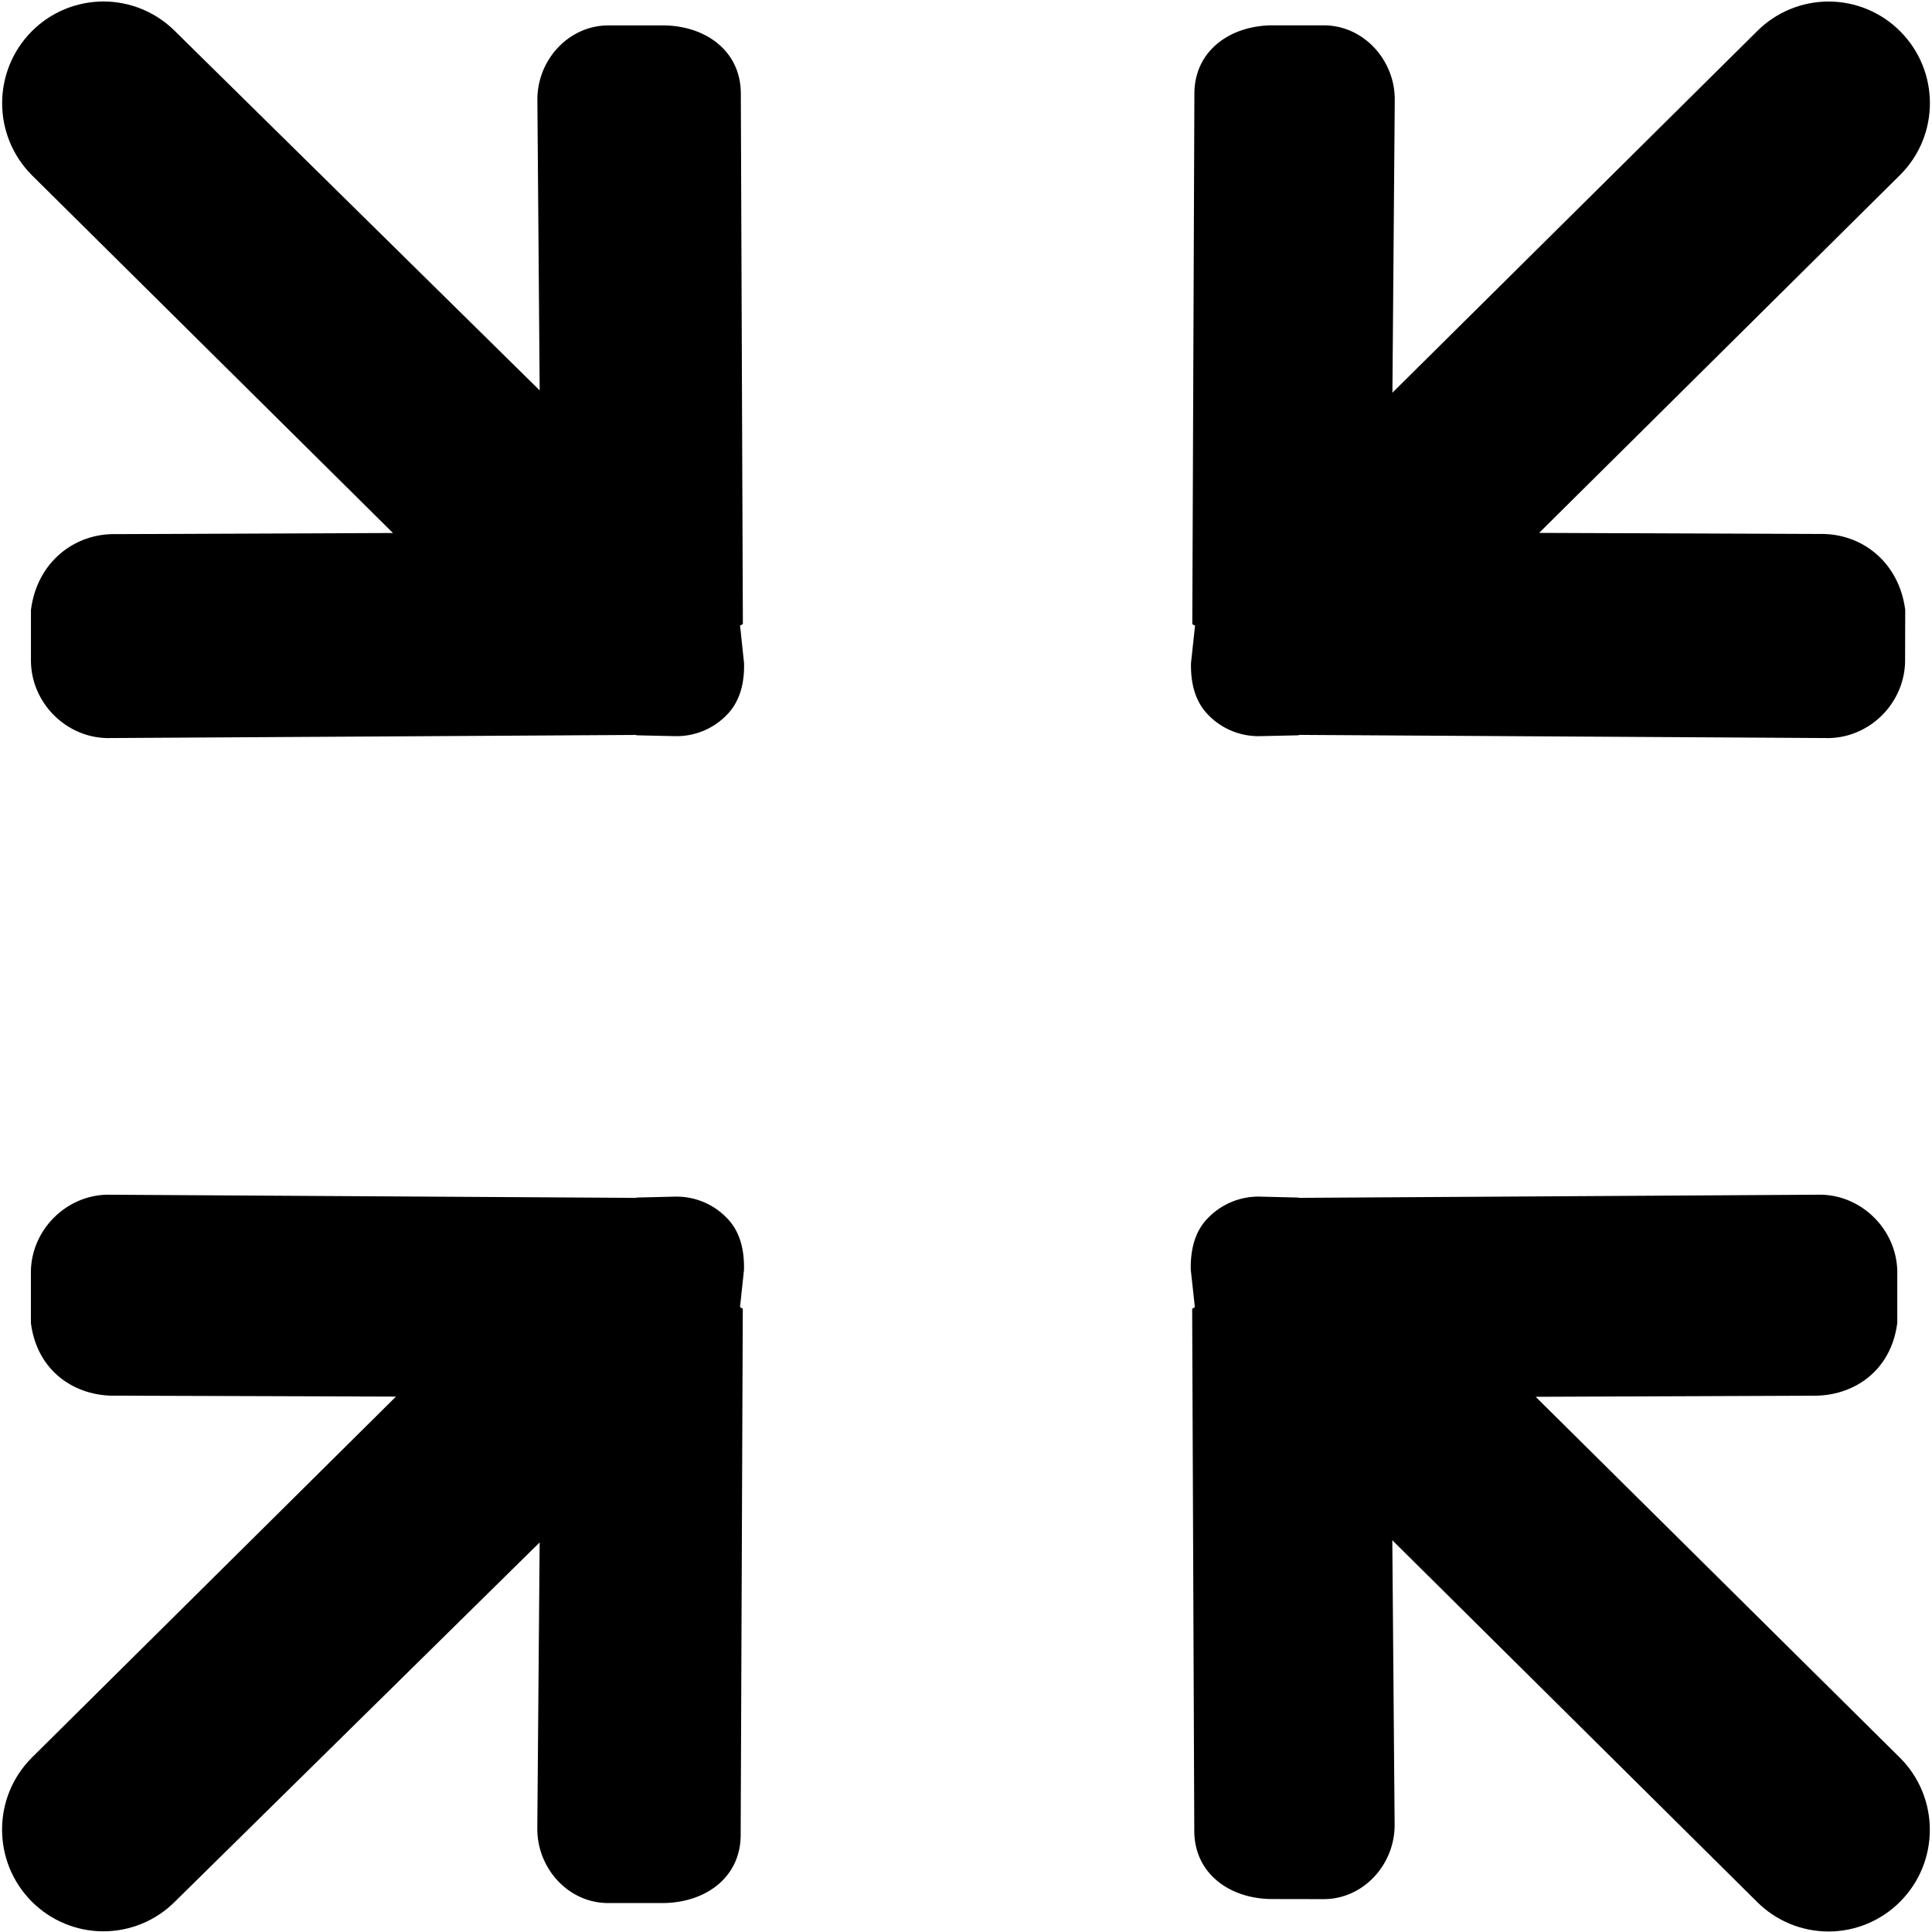
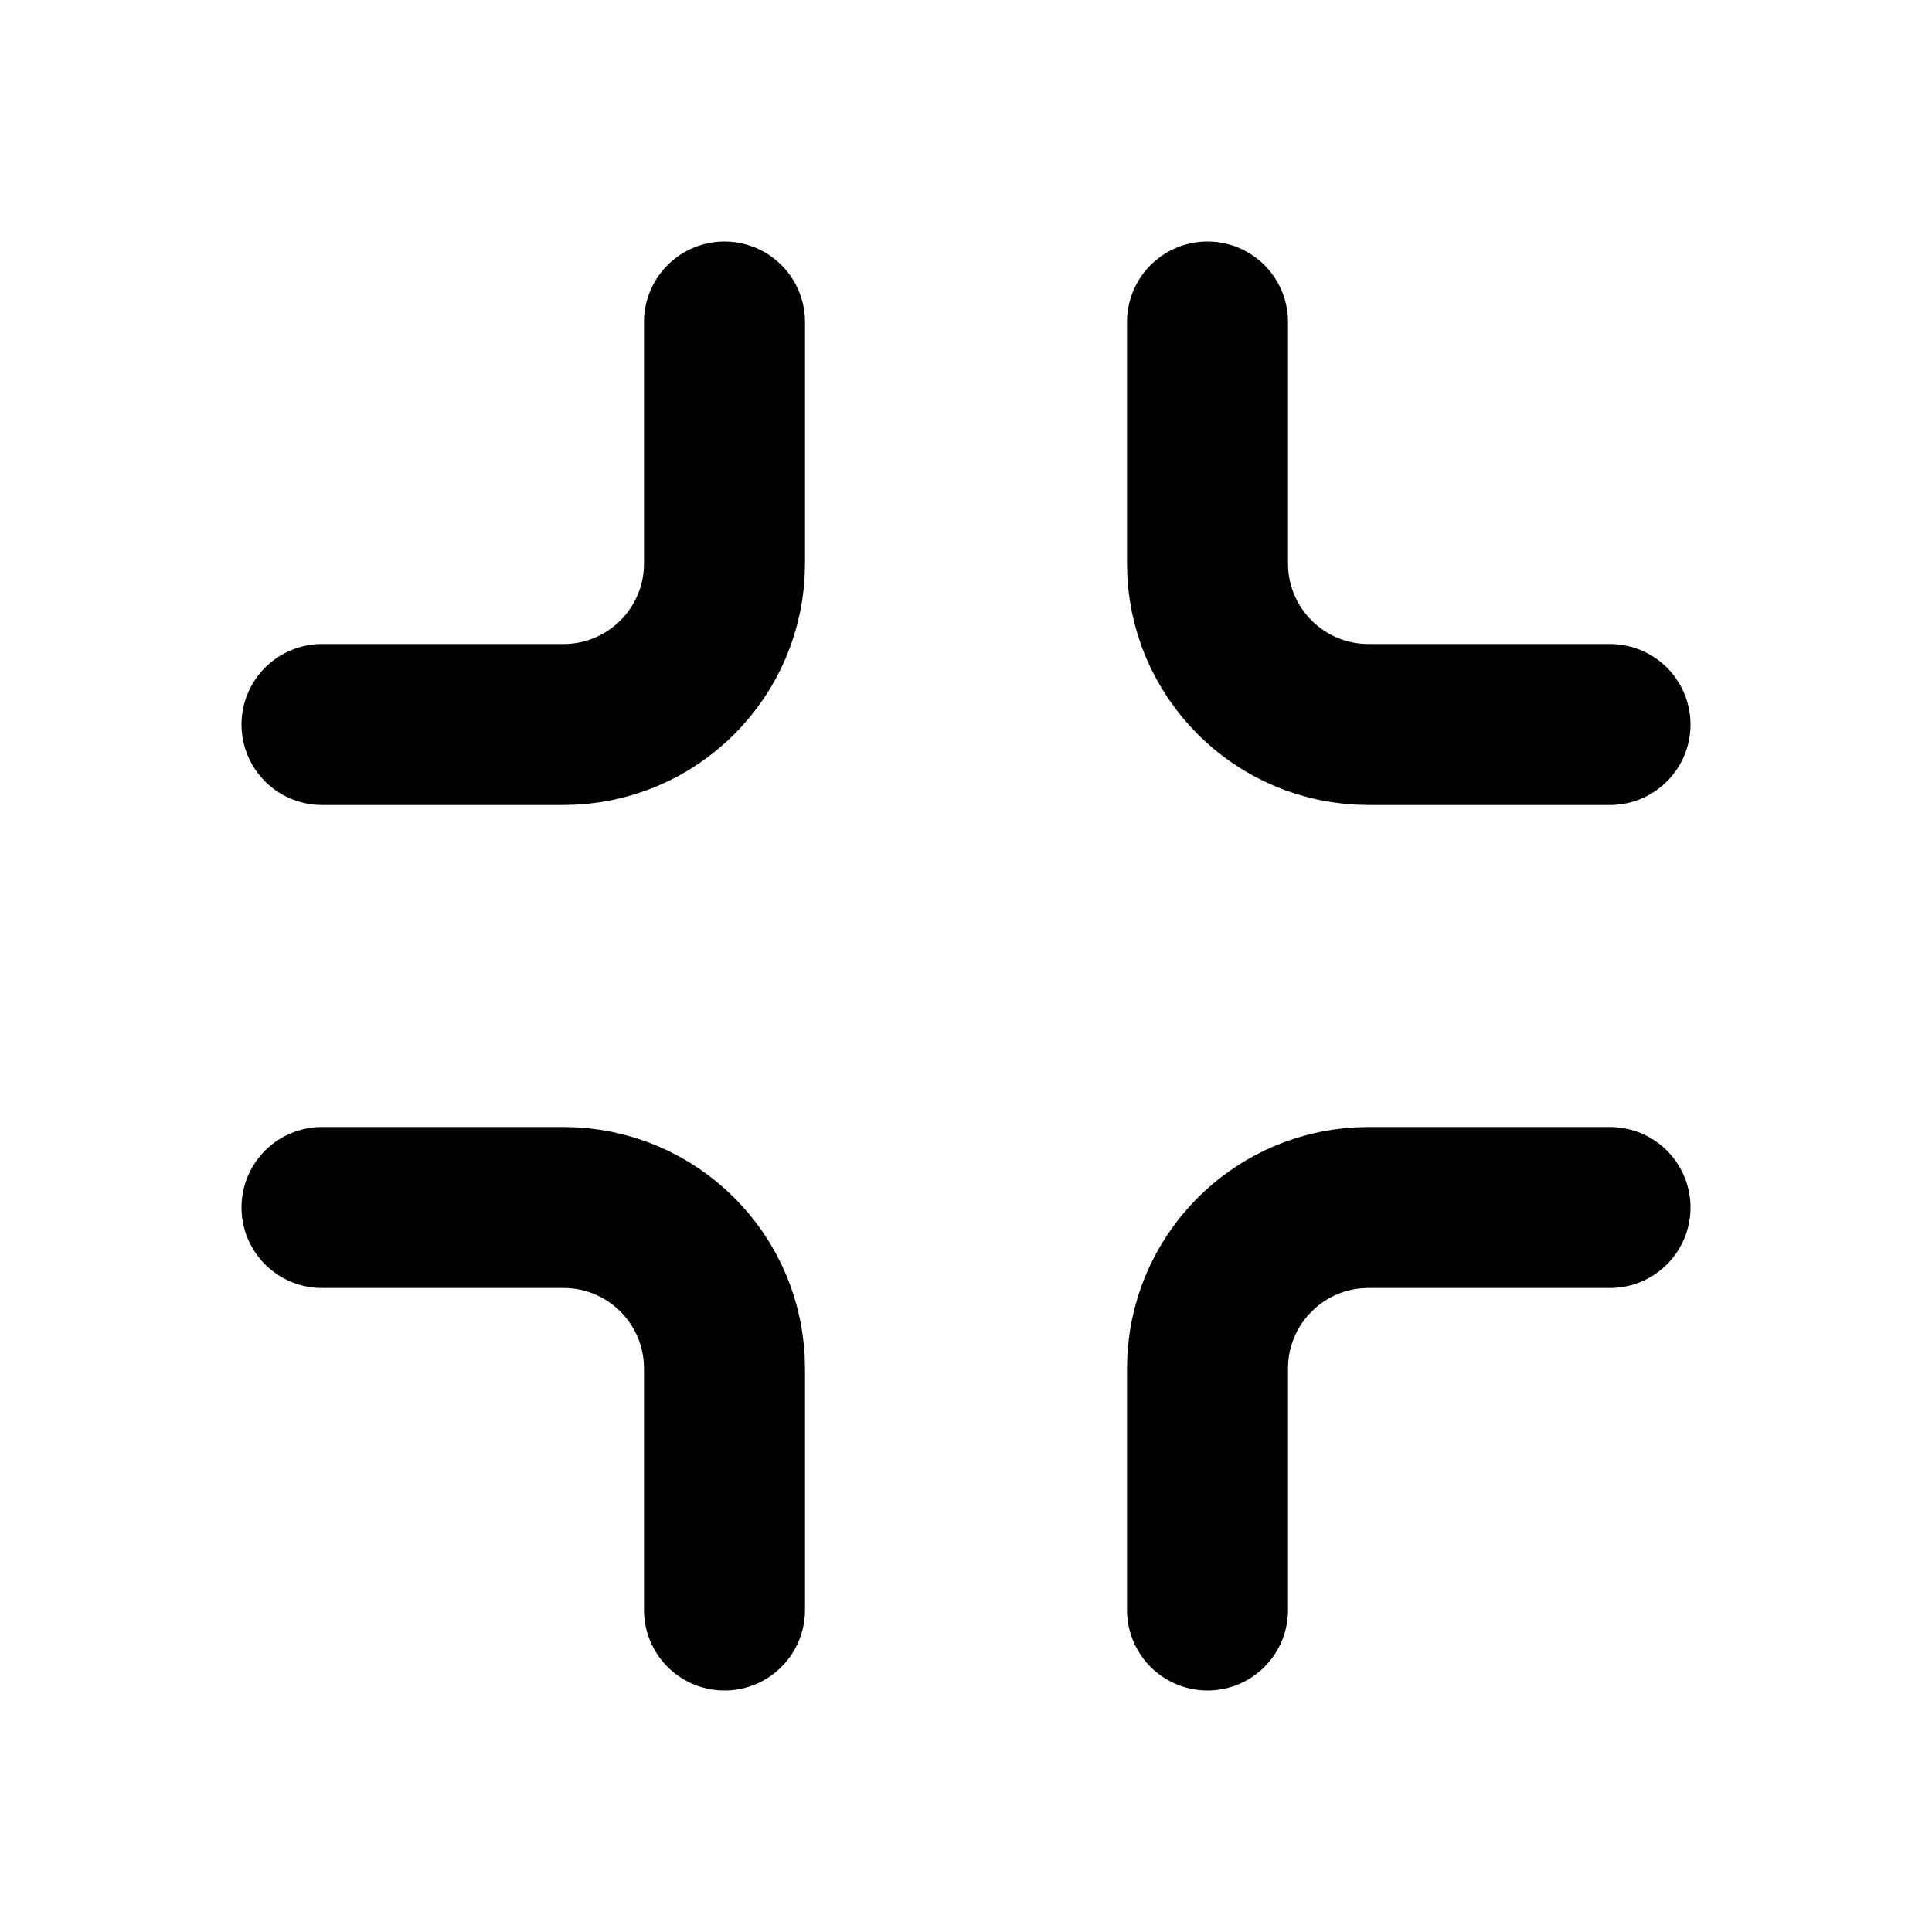
- <svg xmlns="http://www.w3.org/2000/svg" width="128" height="128">
-   <path d="M49.217 41.329l-.136-35.24c-.06-2.715-2.302-4.345-5.022-4.405h-3.65c-2.712-.06-4.866 2.303-4.806 5.016l.152 19.164-24.151-23.79a6.698 6.698 0 0 0-9.499 0 6.76 6.76 0 0 0 0 9.526l23.93 23.713-18.345.074c-2.712-.069-5.228 1.813-5.64 5.02v3.462c.069 2.721 2.31 4.97 5.022 5.03l35.028-.207c.052.005.087.025.133.025l2.457.054a4.626 4.626 0 0 0 3.436-1.38c.88-.874 1.205-2.096 1.169-3.462l-.262-2.465c0-.048.182-.081.182-.136h.002zm52.523 51.212l18.32-.073c2.713.06 5.224-1.609 5.64-4.815v-3.462c-.068-2.722-2.317-4.97-5.021-5.04l-34.58.21c-.053 0-.086-.021-.138-.021l-2.451-.06a4.64 4.64 0 0 0-3.445 1.381c-.885.868-1.201 2.094-1.174 3.46l.27 2.46c.005.06-.177.095-.177.141l.141 34.697c.069 2.713 2.31 4.338 5.022 4.397l3.45.006c2.705.062 4.867-2.31 4.8-5.026l-.153-18.752 24.151 23.946a6.69 6.69 0 0 0 9.494 0 6.747 6.747 0 0 0 0-9.523L101.74 92.54v.001zM48.125 80.662a4.636 4.636 0 0 0-3.437-1.382l-2.457.06c-.05 0-.082.022-.137.022l-35.025-.21c-2.712.07-4.957 2.318-5.022 5.04v3.462c.409 3.206 2.925 4.874 5.633 4.814l18.554.06-24.132 23.928c-2.62 2.626-2.62 6.89 0 9.524a6.694 6.694 0 0 0 9.496 0l24.155-23.79-.155 18.866c-.06 2.722 2.094 5.093 4.801 5.025h3.65c2.72-.069 4.962-1.685 5.022-4.406l.141-34.956c0-.05-.182-.082-.182-.136l.262-2.46c.03-1.366-.286-2.592-1.166-3.46h-.001zM80.08 47.397a4.62 4.62 0 0 0 3.443 1.374l2.45-.054c.055 0 .088-.02.143-.028l35.08.21c2.712-.062 4.953-2.312 5.021-5.033l.009-3.463c-.417-3.211-2.937-5.084-5.64-5.025l-18.615-.073 23.917-23.715c2.63-2.623 2.63-6.879.008-9.513a6.691 6.691 0 0 0-9.494 0L92.251 26.016l.155-19.312c.065-2.713-2.097-5.085-4.802-5.025h-3.45c-2.713.069-4.954 1.693-5.022 4.406l-.139 35.247c0 .054.18.088.18.136l-.267 2.465c-.028 1.366.288 2.588 1.174 3.463v.001z" />
+ <svg xmlns="http://www.w3.org/2000/svg" width="24" height="24" viewBox="0 0 24 24">
+   <path fill="none" stroke="currentColor" stroke-linecap="round" stroke-linejoin="round" stroke-width="2" d="M9 4v3a2 2 0 0 1-2 2H4m11 11v-3a2 2 0 0 1 2-2h3m0-6h-3a2 2 0 0 1-2-2V4M4 15h3a2 2 0 0 1 2 2v3" />
</svg>
